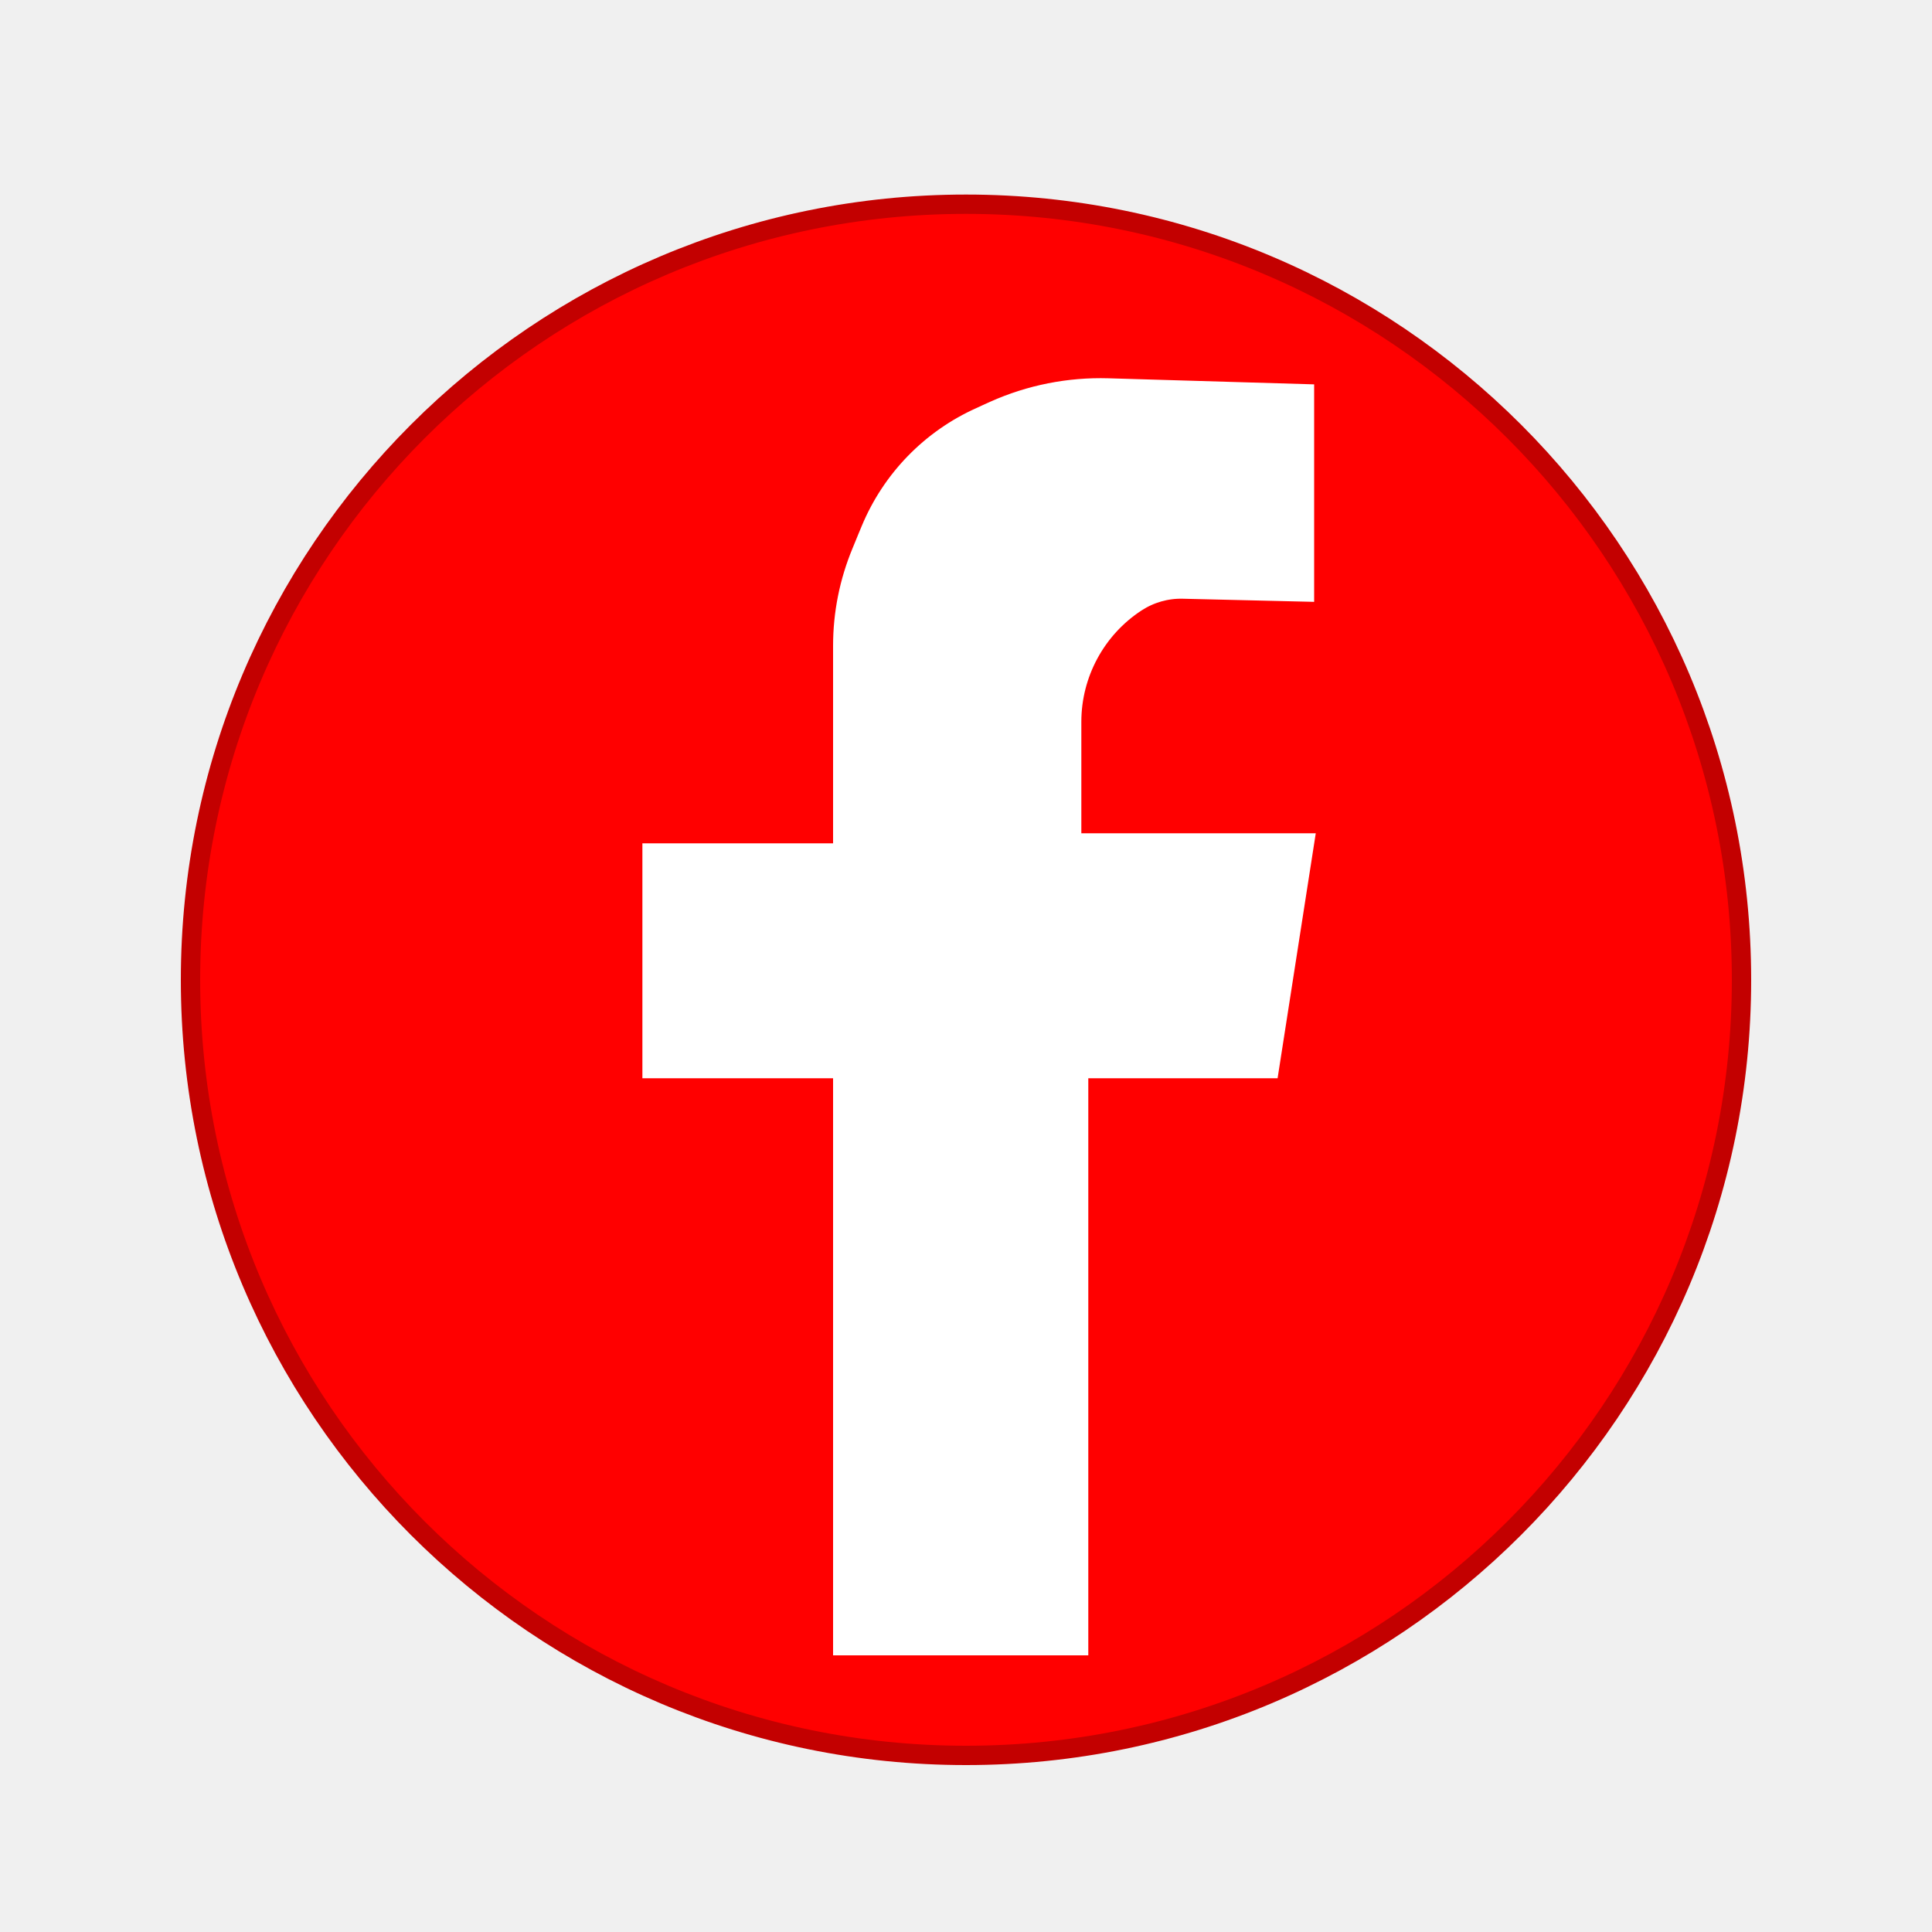
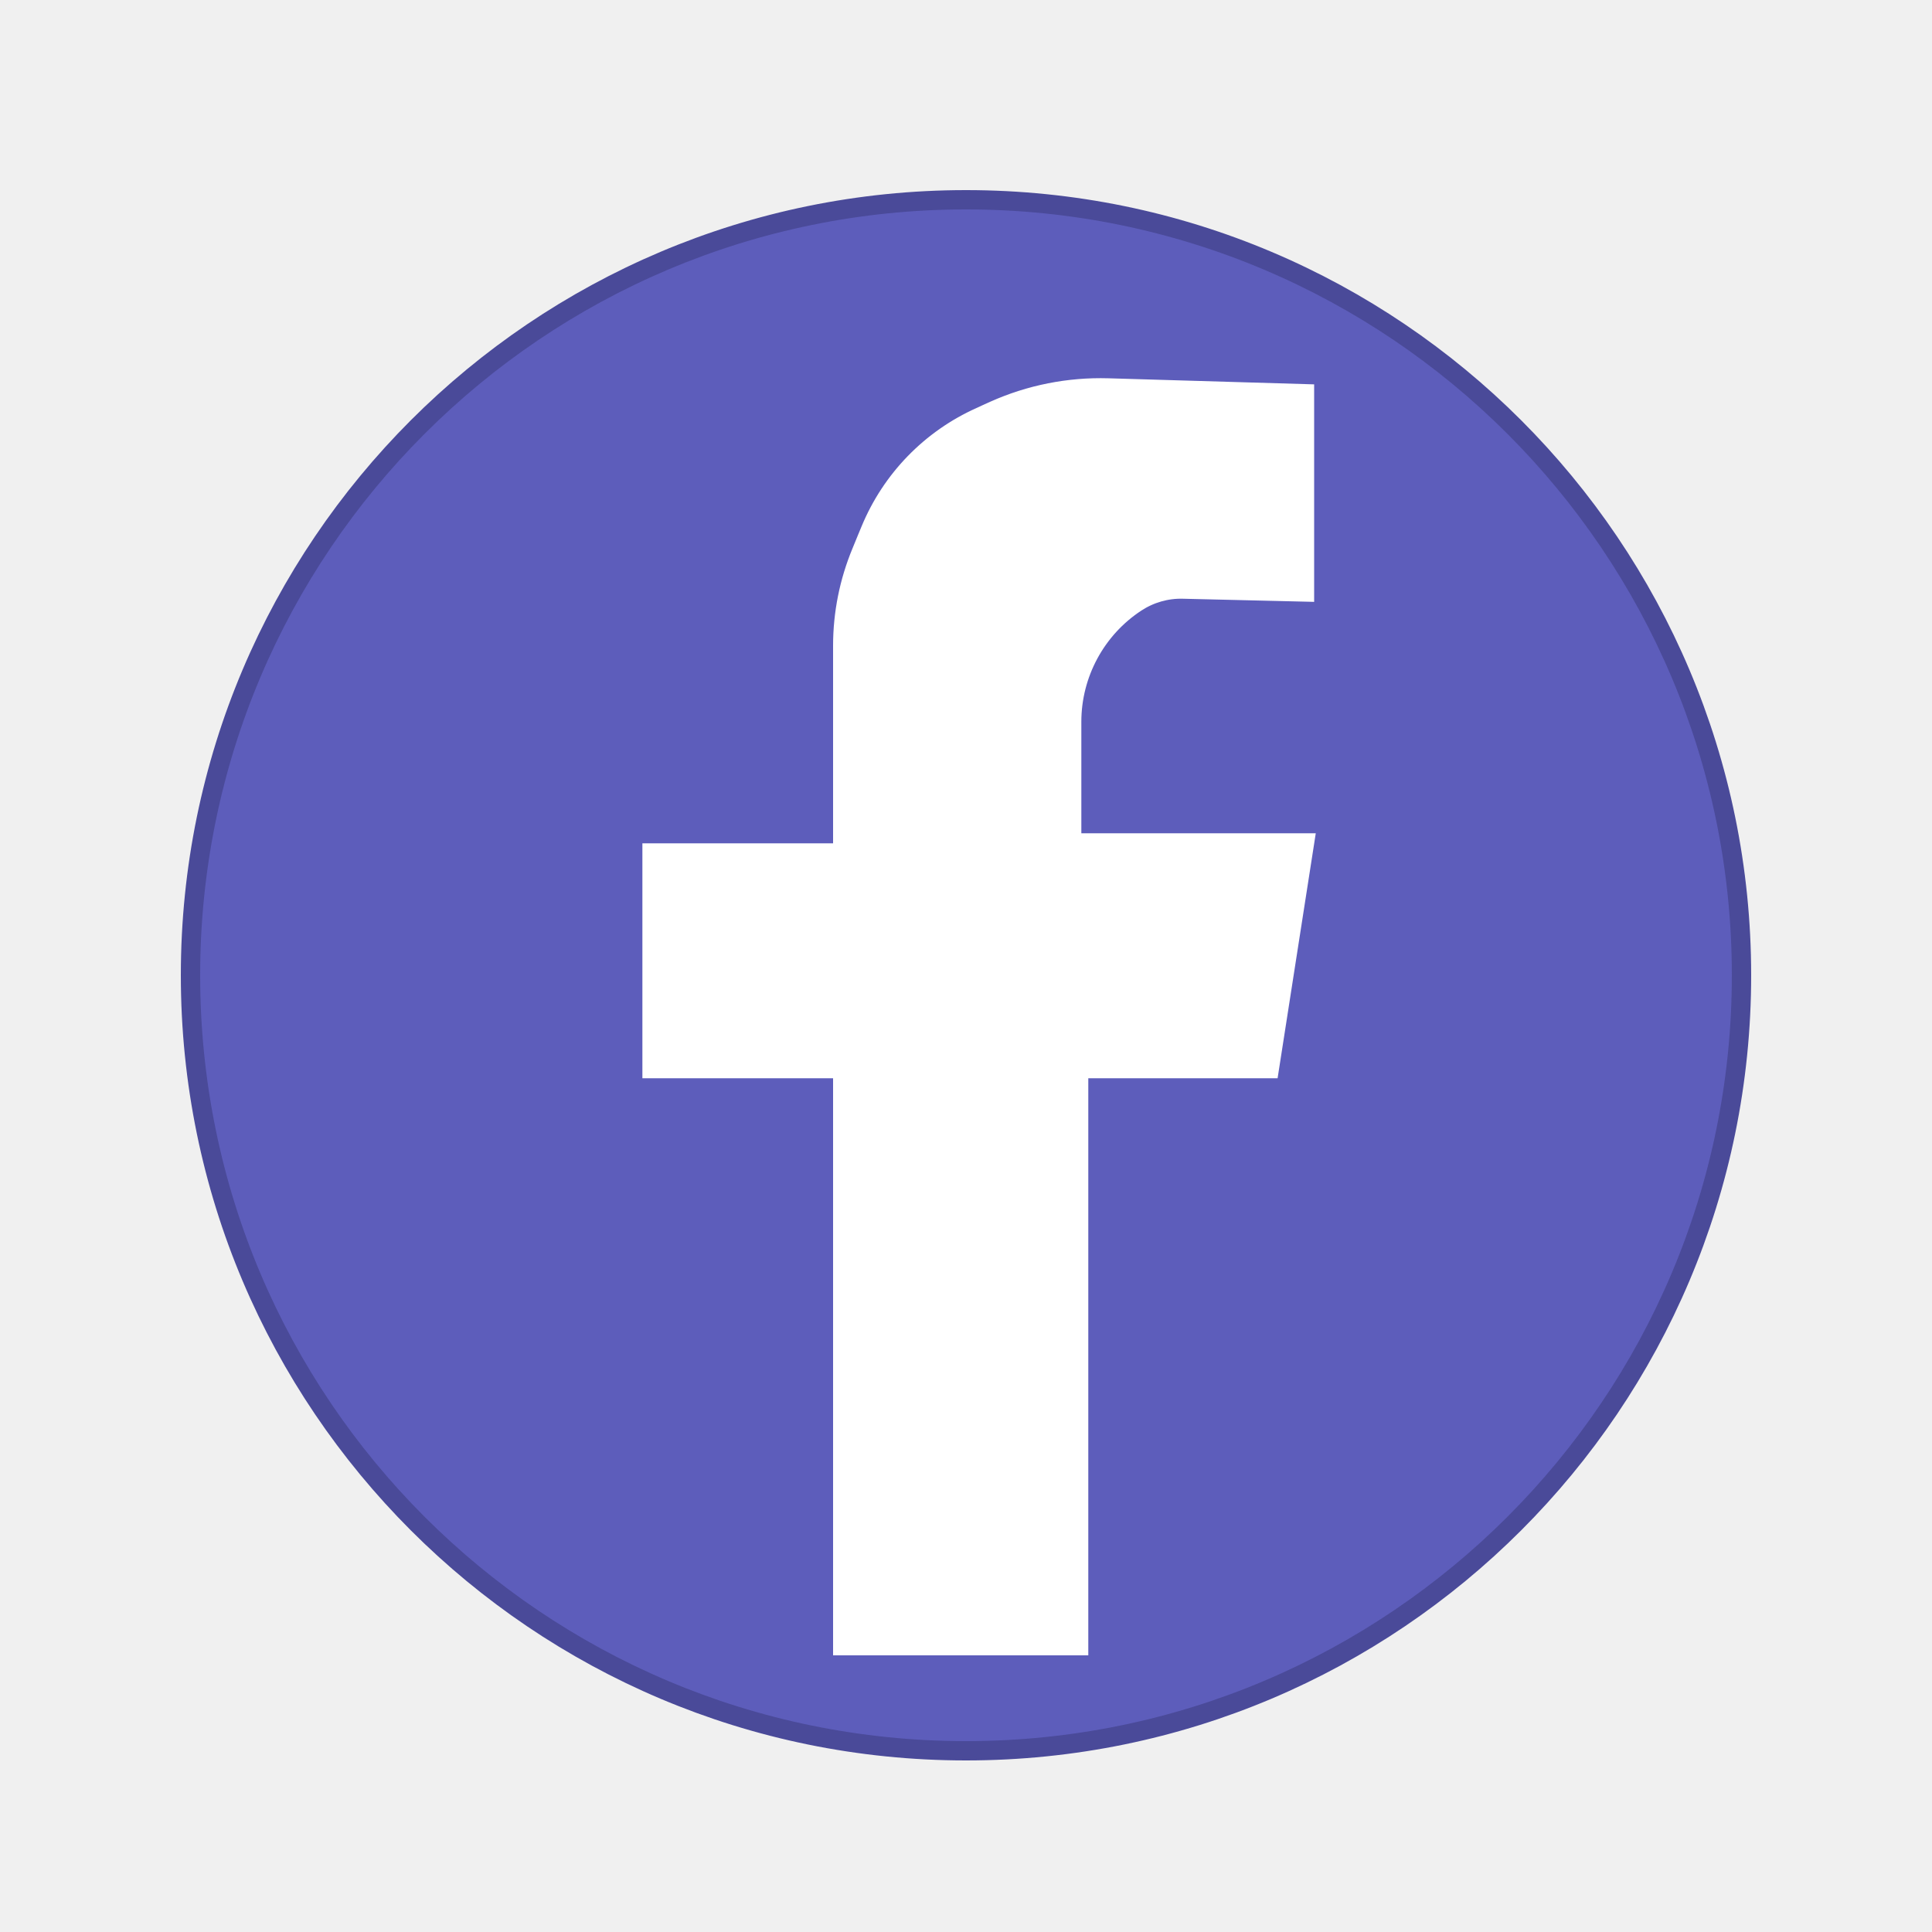
<svg xmlns="http://www.w3.org/2000/svg" xmlns:xlink="http://www.w3.org/1999/xlink" version="1.1" preserveAspectRatio="xMidYMid meet" viewBox="0 0 100 100" width="100" height="100">
  <defs>
-     <path d="M90.14 50.72C90.14 72.87 72.16 90.86 50 90.86C27.84 90.86 9.86 72.87 9.86 50.72C9.86 28.56 27.84 10.57 50 10.57C72.16 10.57 90.14 28.56 90.14 50.72Z" id="a1LhxVIIG" />
-     <path d="M50.76 21.57C48.18 22.72 46.14 24.82 45.06 27.43C44.77 28.12 45.02 27.53 44.59 28.57C43.95 30.11 43.62 31.75 43.62 33.42C43.62 34.85 43.62 38.42 43.62 44.15L33.75 44.15L33.75 55.31L43.62 55.31L43.62 85.18L55.83 85.18L55.83 55.31L65.7 55.31L67.52 43.63L55.47 43.63C55.47 40.28 55.47 38.2 55.47 37.36C55.47 34.87 56.73 32.54 58.81 31.18C59.03 31.03 58.15 31.61 58.81 31.18C59.53 30.71 60.37 30.47 61.22 30.49C62.06 30.51 64.16 30.56 67.52 30.64L67.52 20.38C62.1 20.22 58.71 20.12 57.36 20.08C55.33 20.02 53.31 20.42 51.46 21.25C50.51 21.68 51.46 21.25 50.76 21.57Z" id="i45vbv6I8D" />
+     <path d="M90.14 50.48C90.14 72.64 72.16 90.62 50 90.62C27.84 90.62 9.86 72.64 9.86 50.48C9.86 28.33 27.84 10.34 50 10.34C72.16 10.34 90.14 28.33 90.14 50.48Z" id="aqYop1xNi" />
+     <path d="M50.76 21.57C48.18 22.72 46.14 24.82 45.06 27.43C44.77 28.12 45.02 27.53 44.59 28.57C43.95 30.11 43.62 31.75 43.62 33.42C43.62 34.85 43.62 38.42 43.62 44.15L33.75 44.15L33.75 55.31L43.62 55.31L43.62 85.18L55.83 85.18L55.83 55.31L65.7 55.31L67.52 43.63L55.47 43.63C55.47 40.28 55.47 38.2 55.47 37.36C55.47 34.87 56.73 32.54 58.81 31.18C59.03 31.03 58.15 31.61 58.81 31.18C59.53 30.71 60.37 30.47 61.22 30.49C62.06 30.51 64.16 30.56 67.52 30.64L67.52 20.38C62.1 20.22 58.71 20.12 57.36 20.08C55.33 20.02 53.31 20.42 51.46 21.25C50.51 21.68 51.46 21.25 50.76 21.57Z" id="adVWOfrLg" />
  </defs>
  <g>
    <g>
      <g>
-         <use xlink:href="#a1LhxVIIG" opacity="1" fill="#ff0000" fill-opacity="1" />
+         <use xlink:href="#aqYop1xNi" opacity="1" fill="#5d5dbb" fill-opacity="1" />
        <g>
-           <use xlink:href="#a1LhxVIIG" opacity="1" fill-opacity="0" stroke="#c30000" stroke-width="1" stroke-opacity="1" />
+           <use xlink:href="#aqYop1xNi" opacity="1" fill-opacity="0" stroke="#4a4a99" stroke-width="1" stroke-opacity="1" />
        </g>
      </g>
      <g>
-         <use xlink:href="#i45vbv6I8D" opacity="1" fill="#ffffff" fill-opacity="1" />
+         <use xlink:href="#adVWOfrLg" opacity="1" fill="#ffffff" fill-opacity="1" />
        <g>
-           <use xlink:href="#i45vbv6I8D" opacity="1" fill-opacity="0" stroke="#ffffff" stroke-width="1" stroke-opacity="1" />
+           <use xlink:href="#adVWOfrLg" opacity="1" fill-opacity="0" stroke="#ffffff" stroke-width="1" stroke-opacity="1" />
        </g>
      </g>
    </g>
  </g>
</svg>
